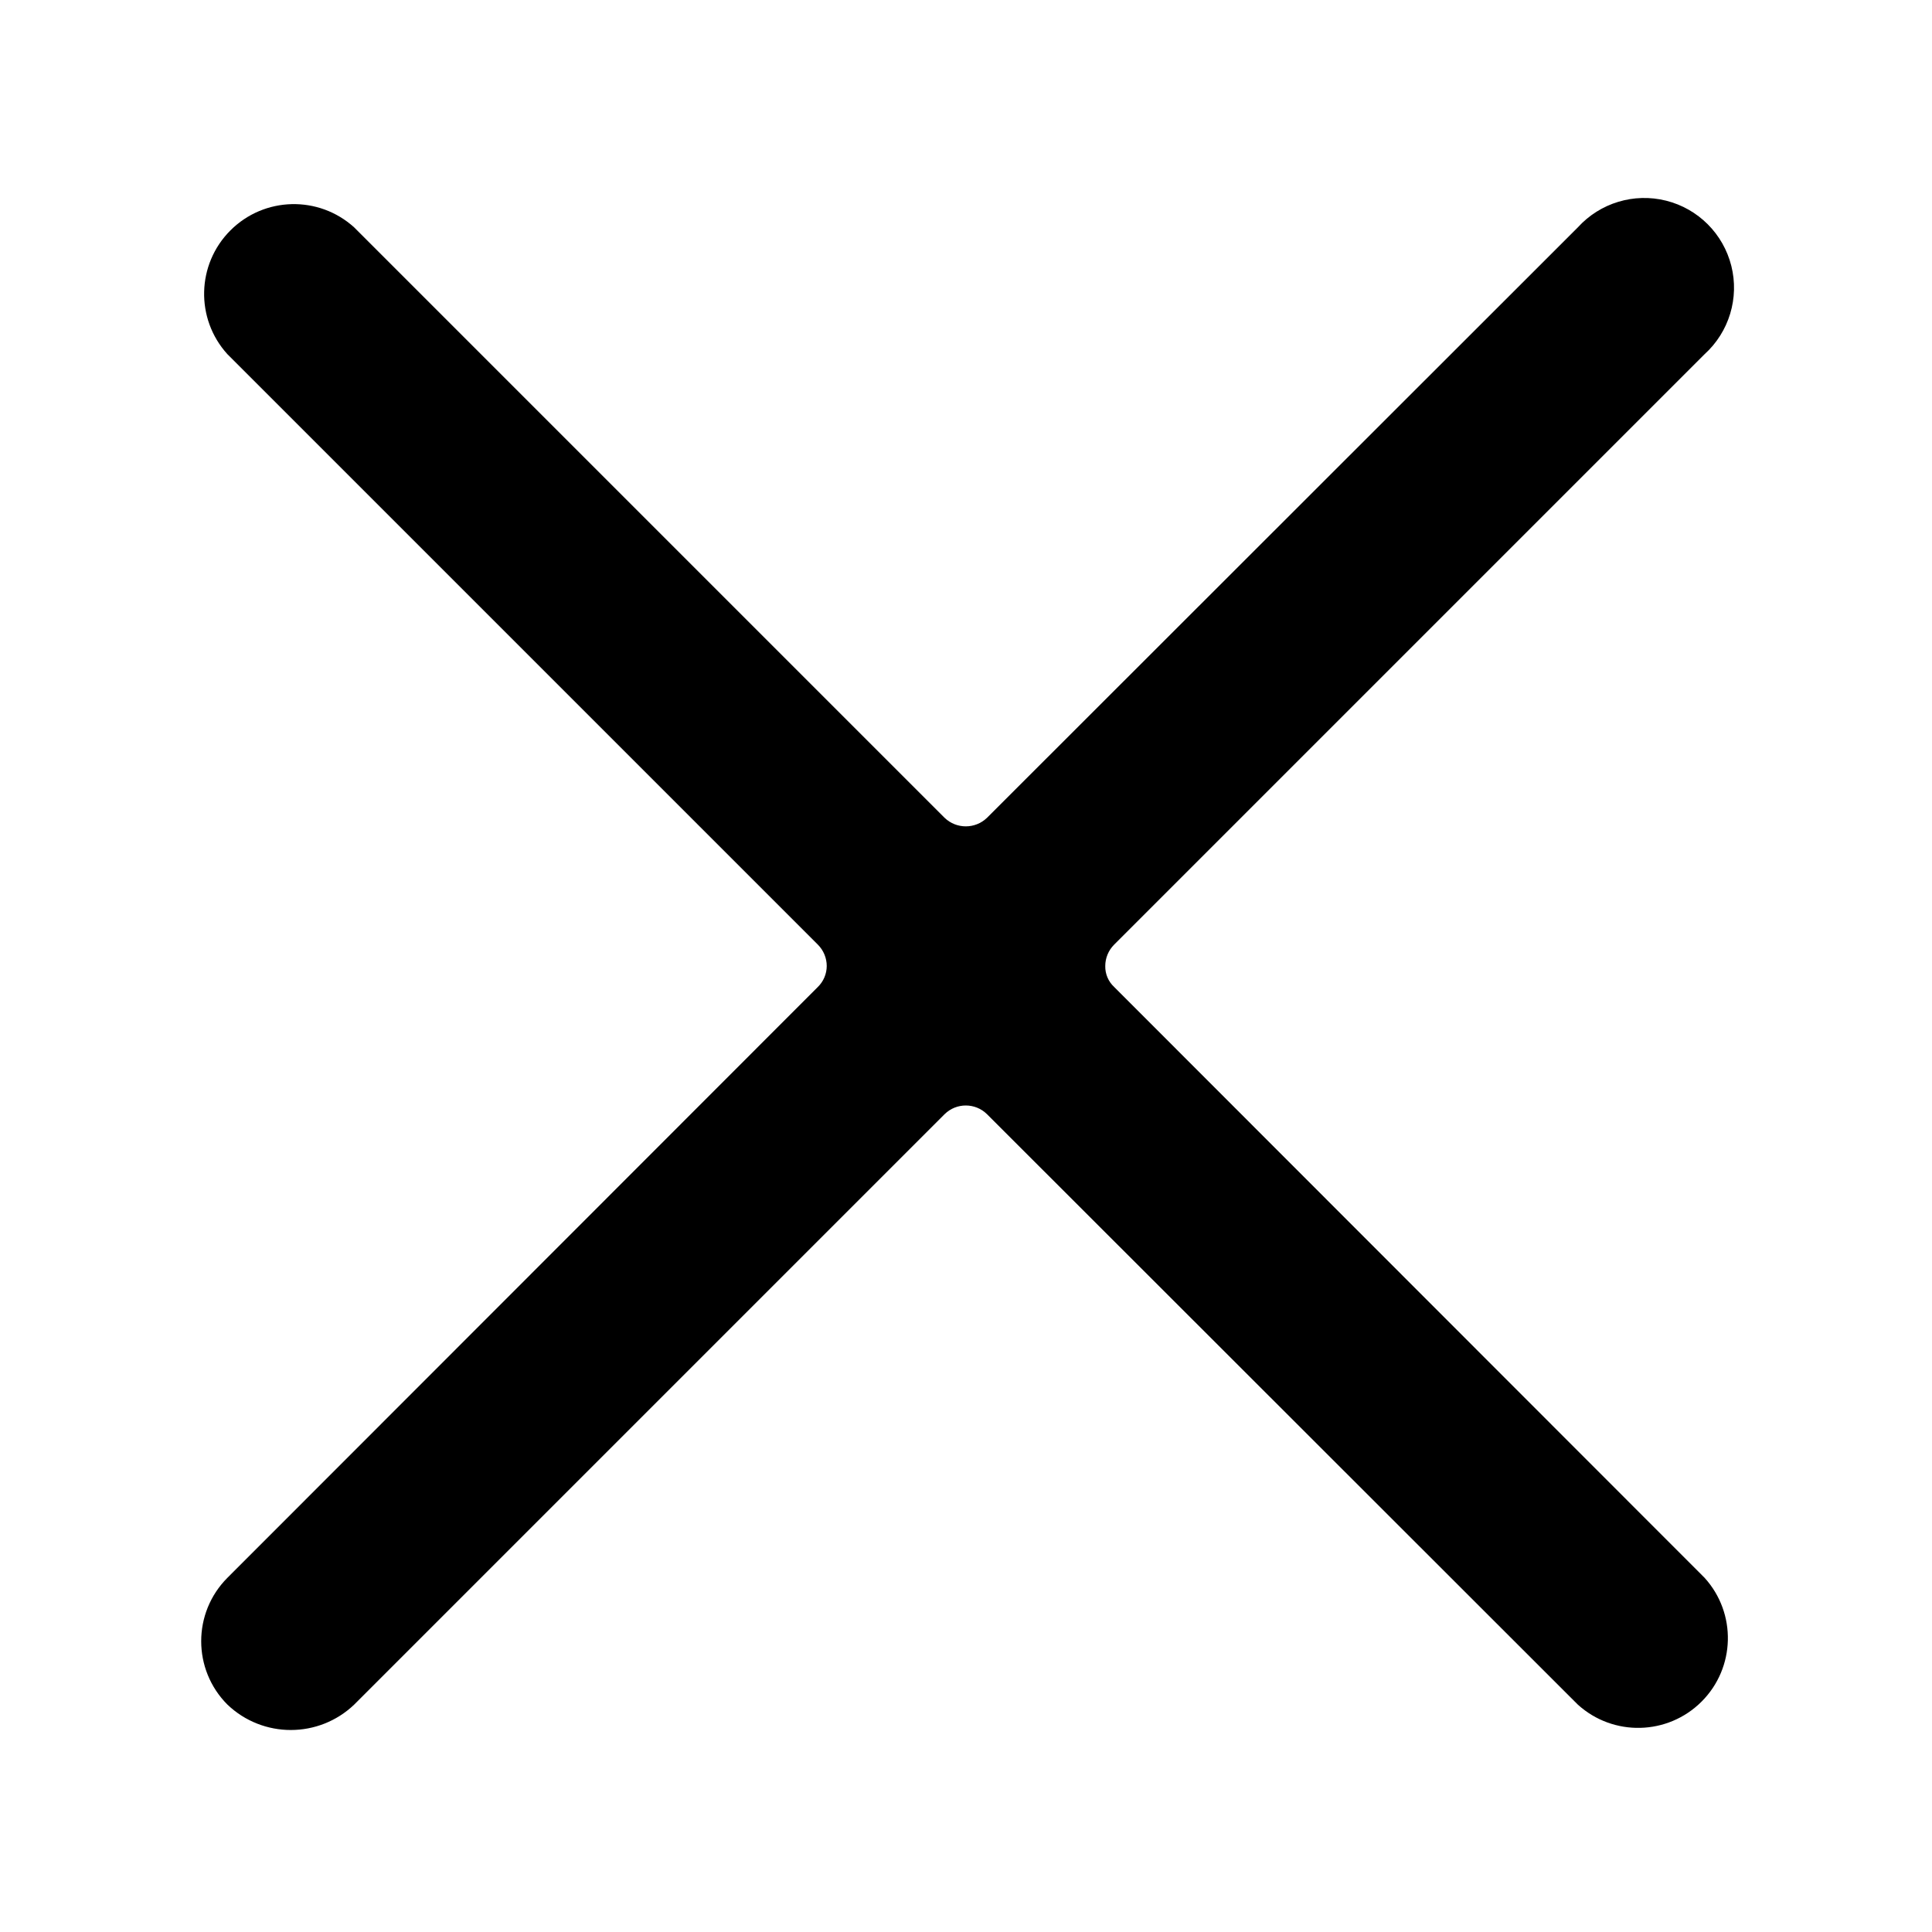
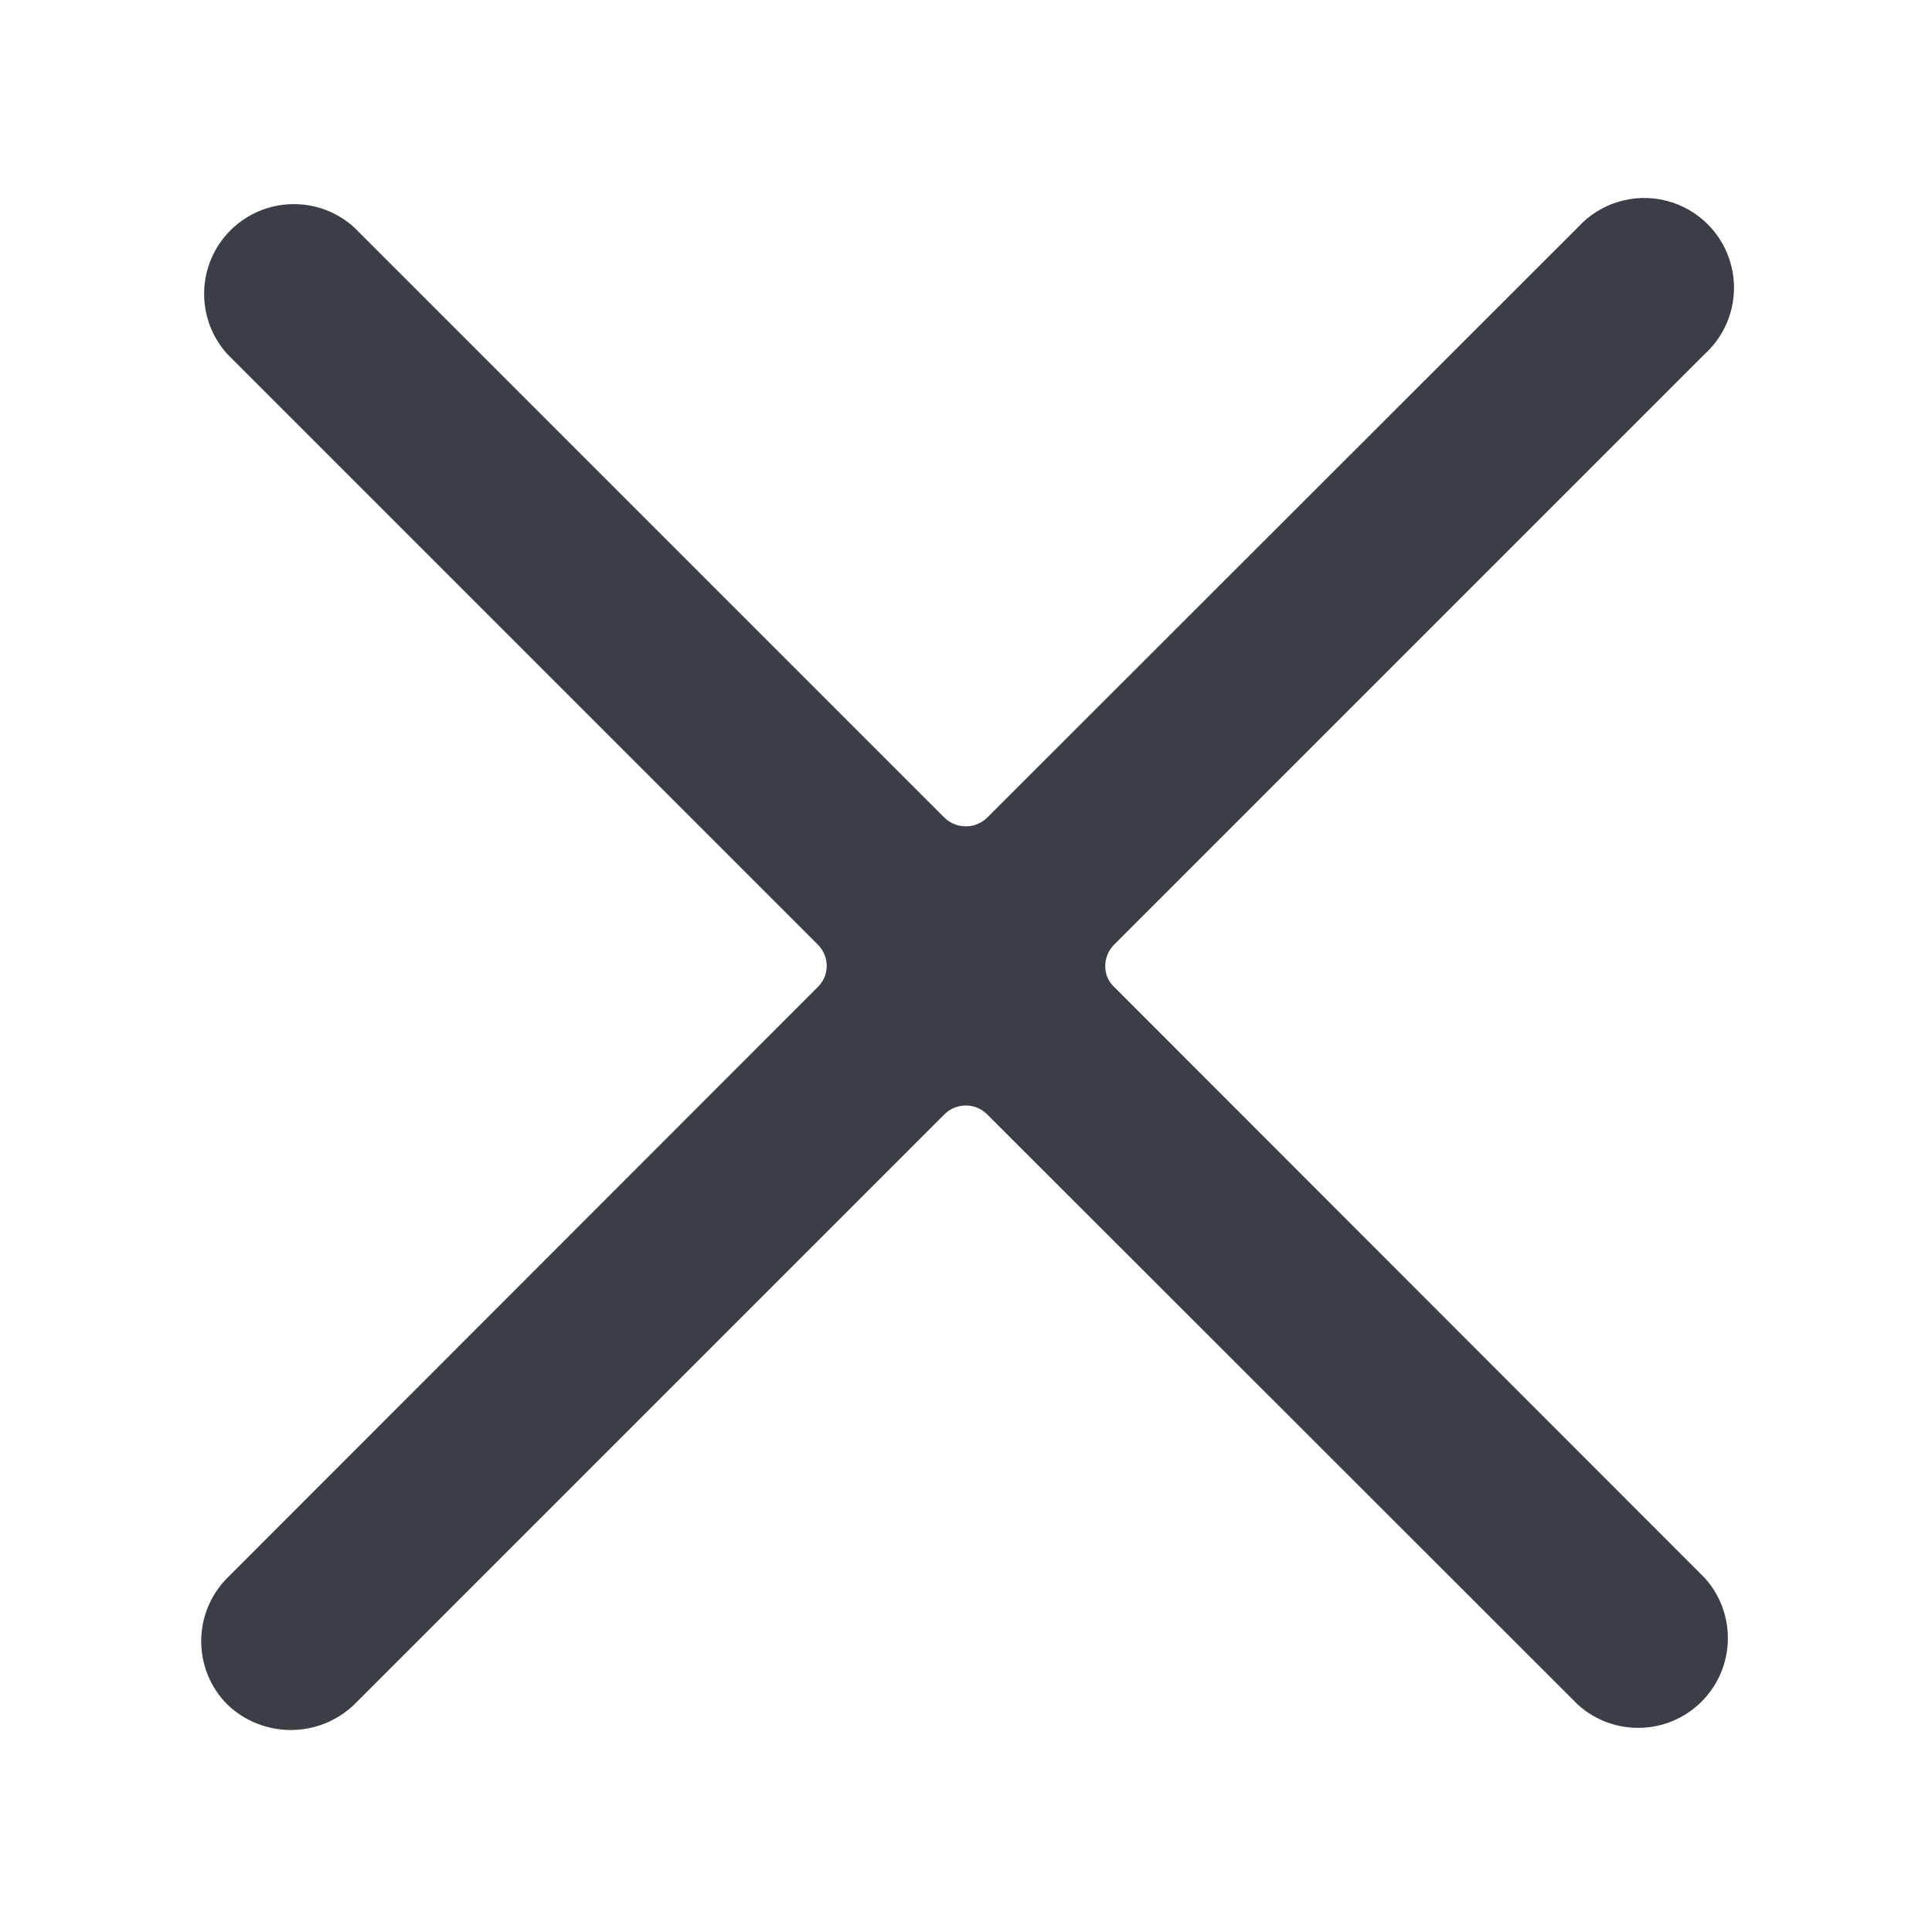
- <svg xmlns="http://www.w3.org/2000/svg" id="Layer_1" data-name="Layer 1" viewBox="0 0 48 48">
+ <svg xmlns="http://www.w3.org/2000/svg" fill="#3B3F45" viewBox="0 0 48 48">
  <path d="M27.68,24.52a.69.69,0,0,1-.22-.52.75.75,0,0,1,.22-.53L42.35,8.8A2.23,2.23,0,1,0,39.2,5.65L24.52,20.32a.76.76,0,0,1-1.05,0L8.8,5.65A2.23,2.23,0,0,0,5.65,8.8L20.32,23.47a.75.75,0,0,1,.22.53.73.73,0,0,1-.22.52L5.65,39.2a2.23,2.23,0,0,0,0,3.15,2.28,2.28,0,0,0,3.15,0L23.47,27.68a.75.75,0,0,1,1.05,0L39.2,42.35a2.23,2.23,0,0,0,3.15-3.15Z" />
</svg>
